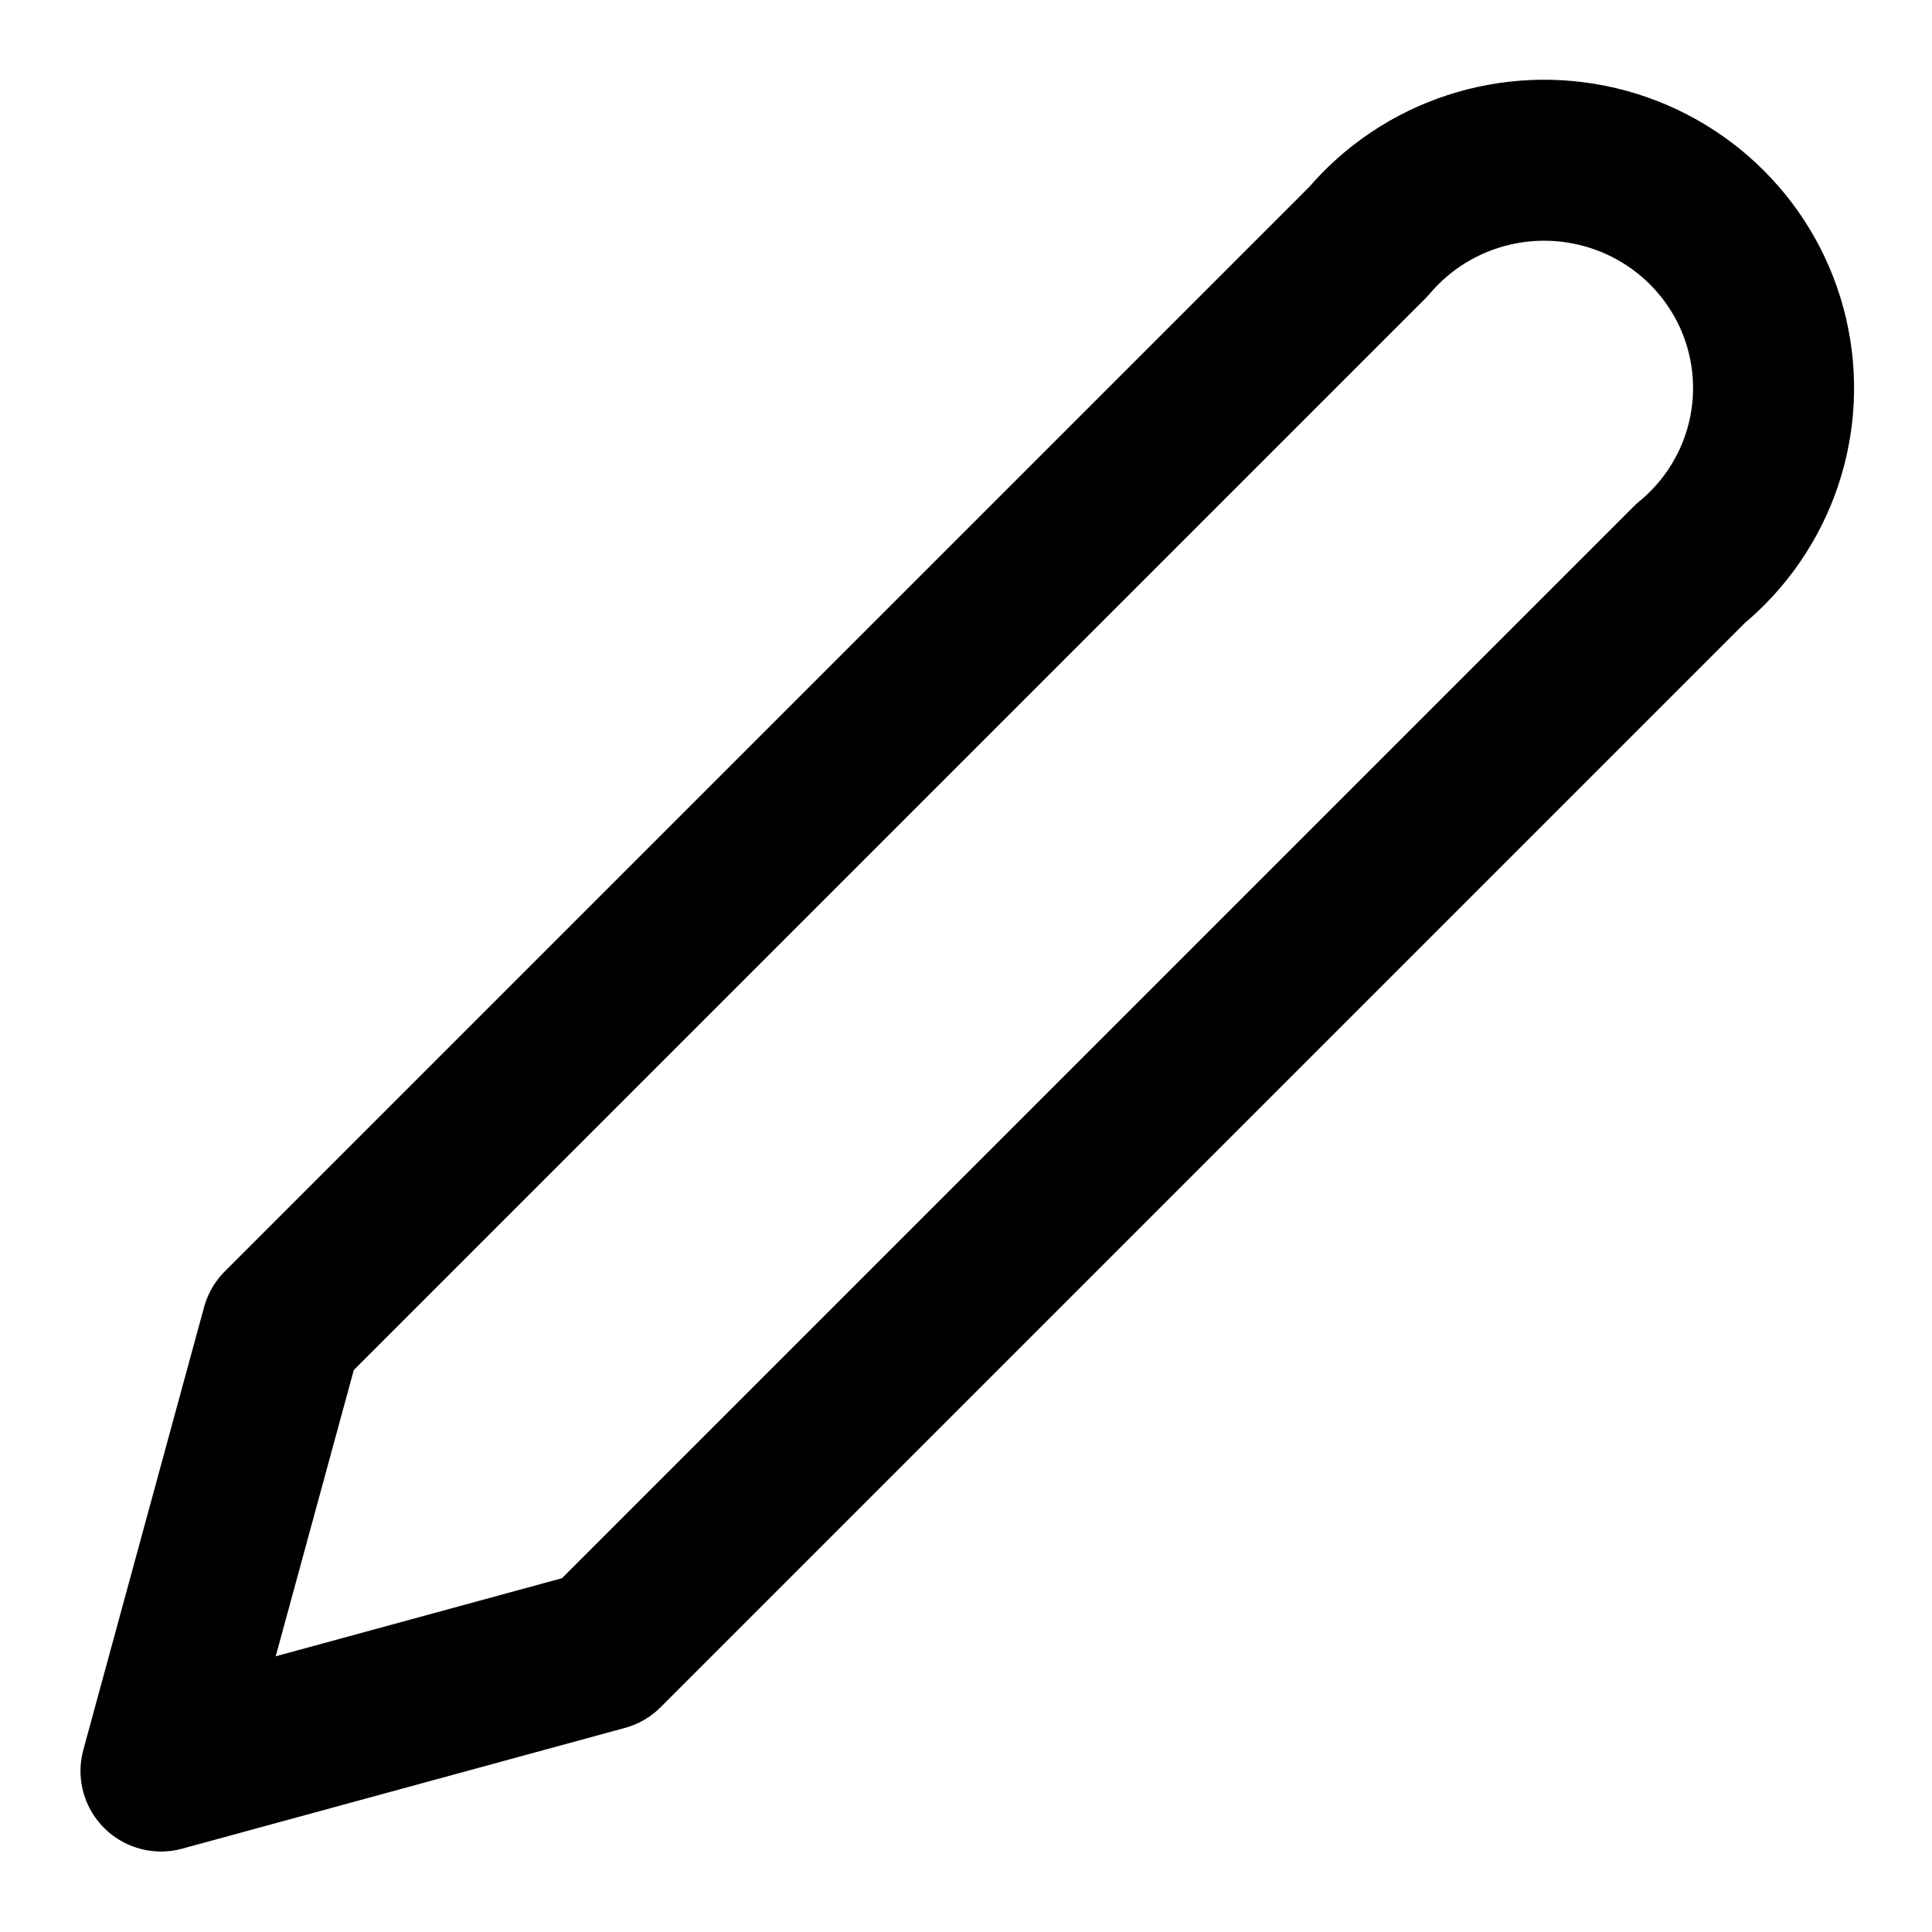
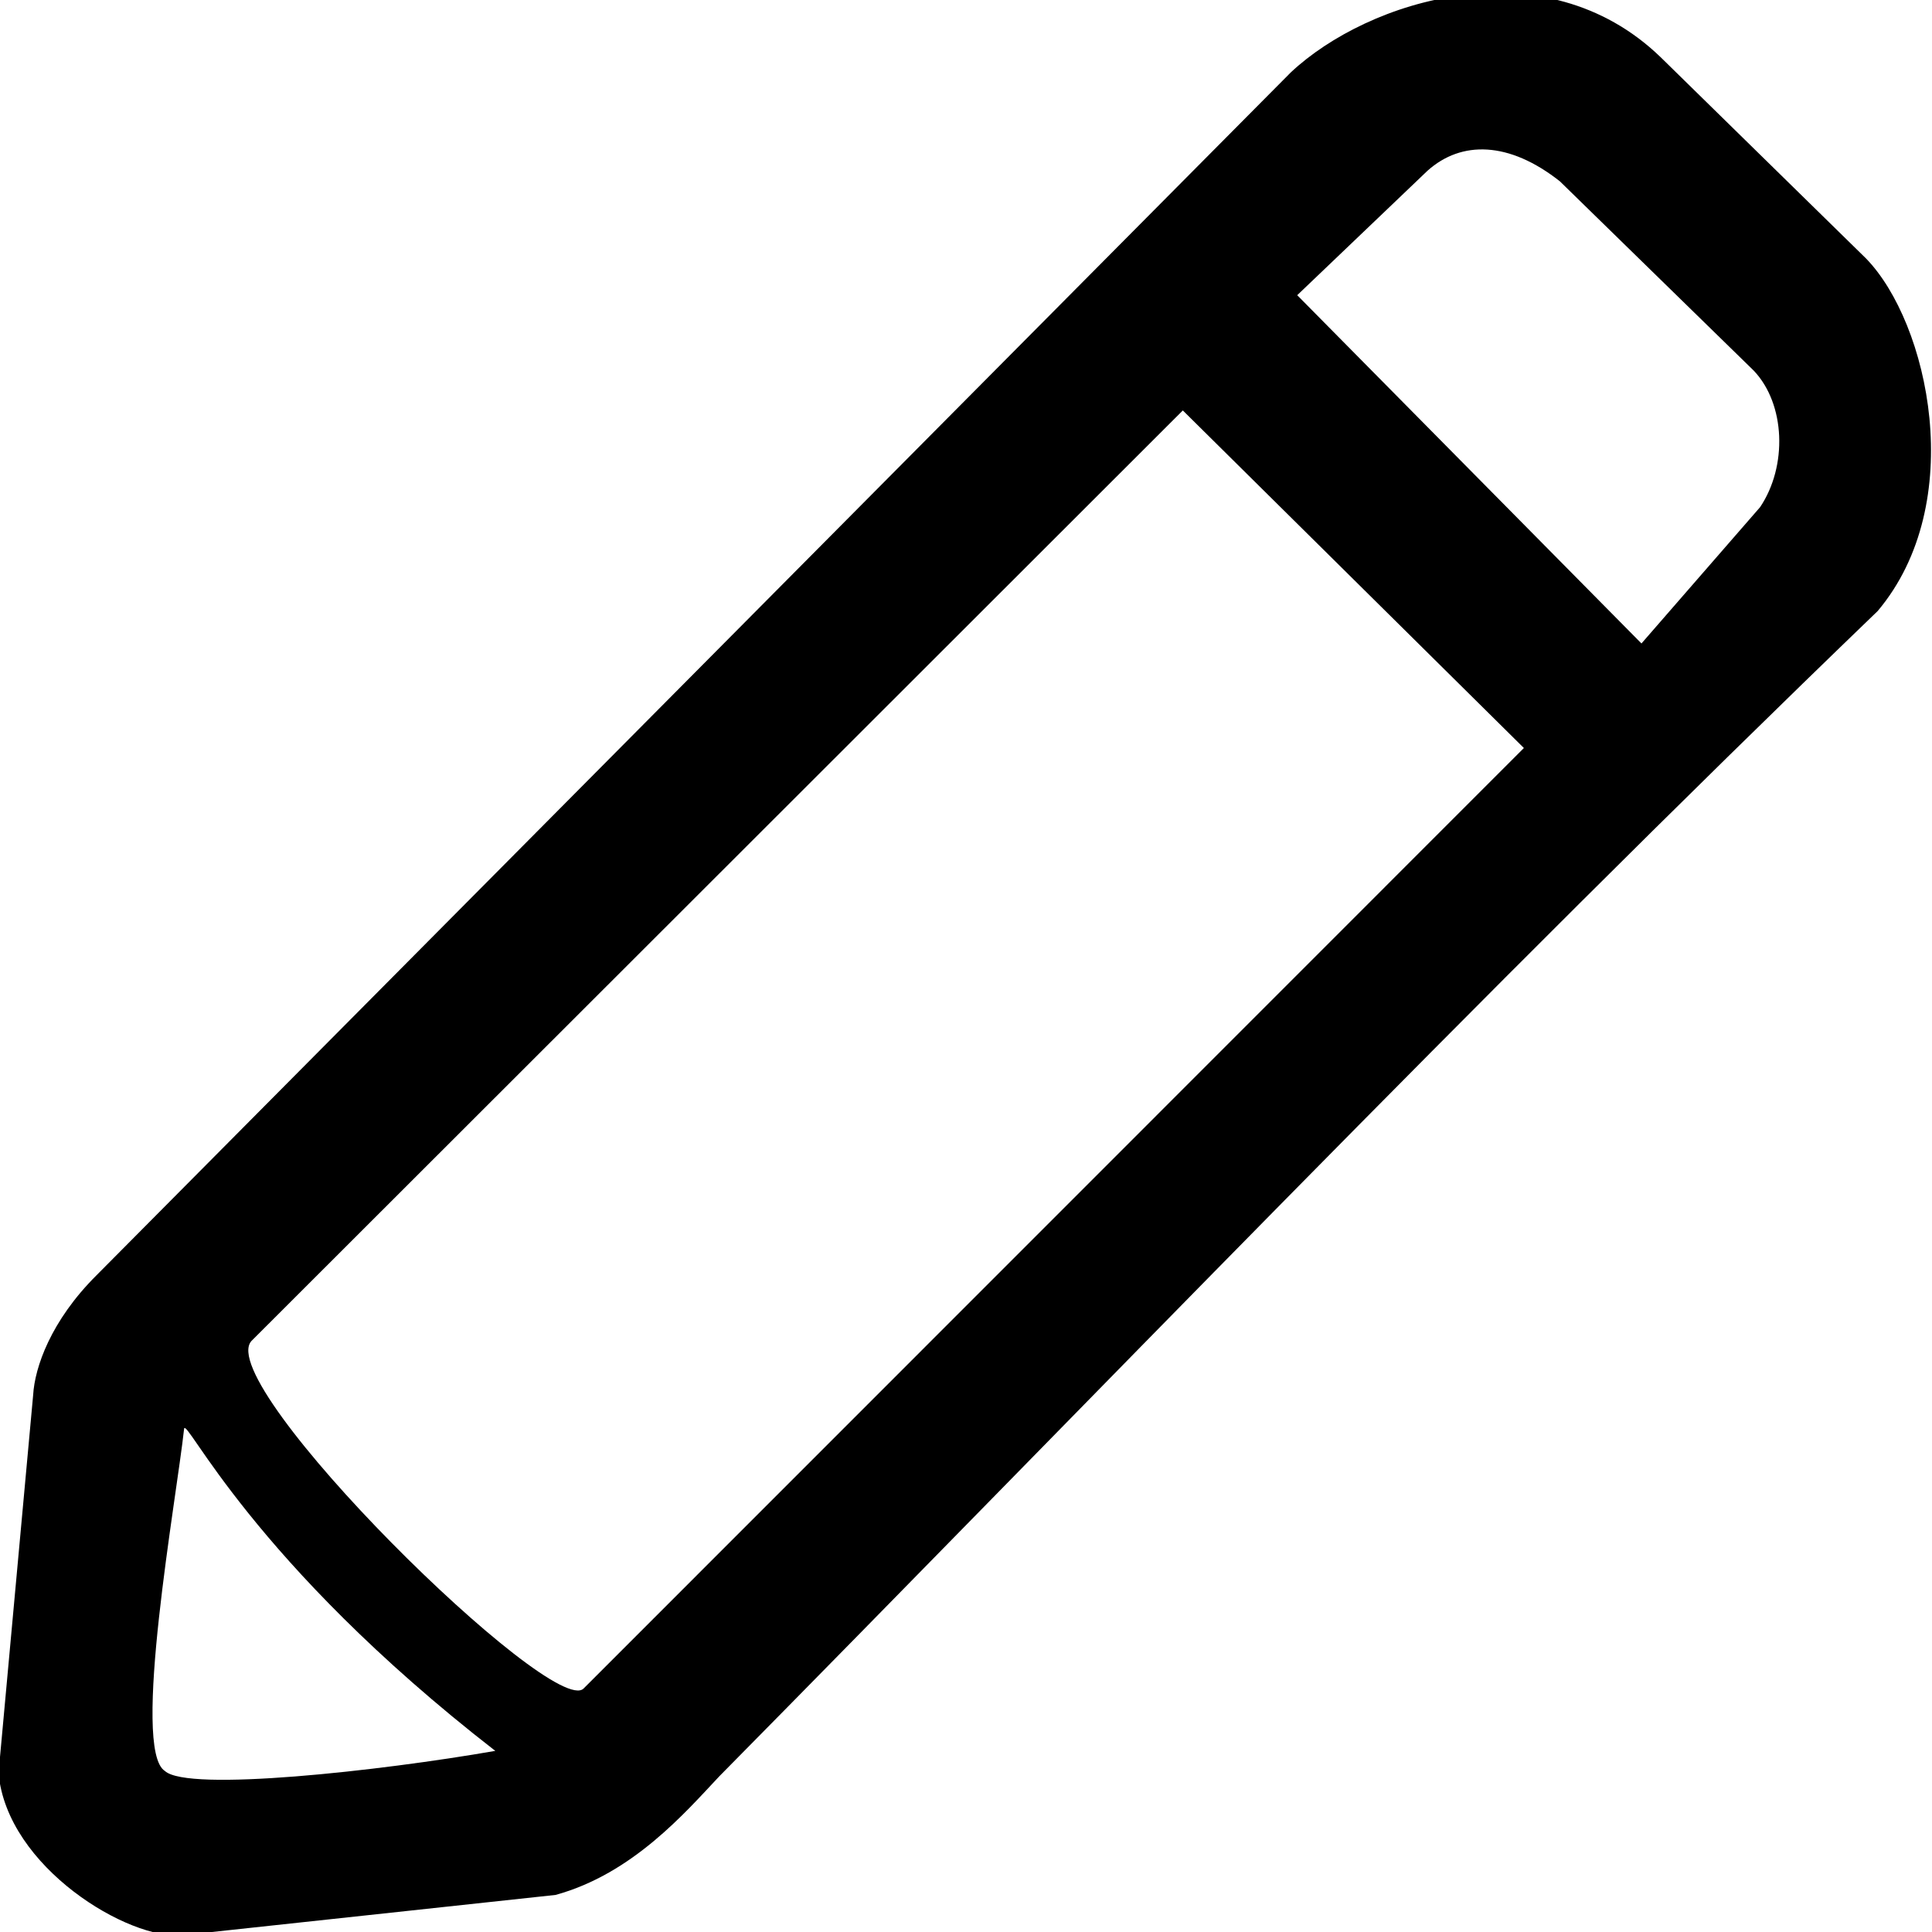
- <svg xmlns="http://www.w3.org/2000/svg" width="24" height="24" viewBox="0 0 24 24" fill="none" stroke="currentColor" stroke-width="2" stroke-linecap="round" stroke-linejoin="round">
-   <path d="M17 3a2.85 2.83 0 1 1 4 4L7.5 20.5 2 22l1.5-5.5Z" />
+ <svg xmlns="http://www.w3.org/2000/svg" width="20" height="20" viewBox="0 0 18.24 18.24" fill="#000000">
+   <g id="g1" transform="translate(-3.173,-2.84)">
+     <path id="path3" style="fill-rule:evenodd" d="m 3.486,16.01 -0.327,3.57 c 0.08,0.89 1.231,1.58 1.737,1.53 L 8.418,20.73 C 9.147,20.53 9.644,19.95 9.964,19.61 13.42,16.11 17.12,12.25 20.9,8.609 21.76,7.588 21.38,5.886 20.79,5.28 L 18.85,3.379 C 17.75,2.318 16.09,2.838 15.36,3.523 L 4.084,14.88 C 3.652,15.31 3.501,15.75 3.486,16.01 Z M 15.42,5.627 18.67,8.915 19.79,7.628 C 20.05,7.242 20.03,6.654 19.73,6.339 L 17.9,4.552 C 17.42,4.173 16.97,4.165 16.65,4.452 Z M 5.547,15.5 c -0.371,0.41 2.855,3.58 3.137,3.28 L 17.56,9.902 14.34,6.715 Z m -0.636,0.83 c -0.07,0.65 -0.502,3.03 -0.181,3.23 0.216,0.2 2.03,0 3.119,-0.19 C 5.543,17.58 4.926,16.2 4.911,16.33 Z" />
+   </g>
</svg>
